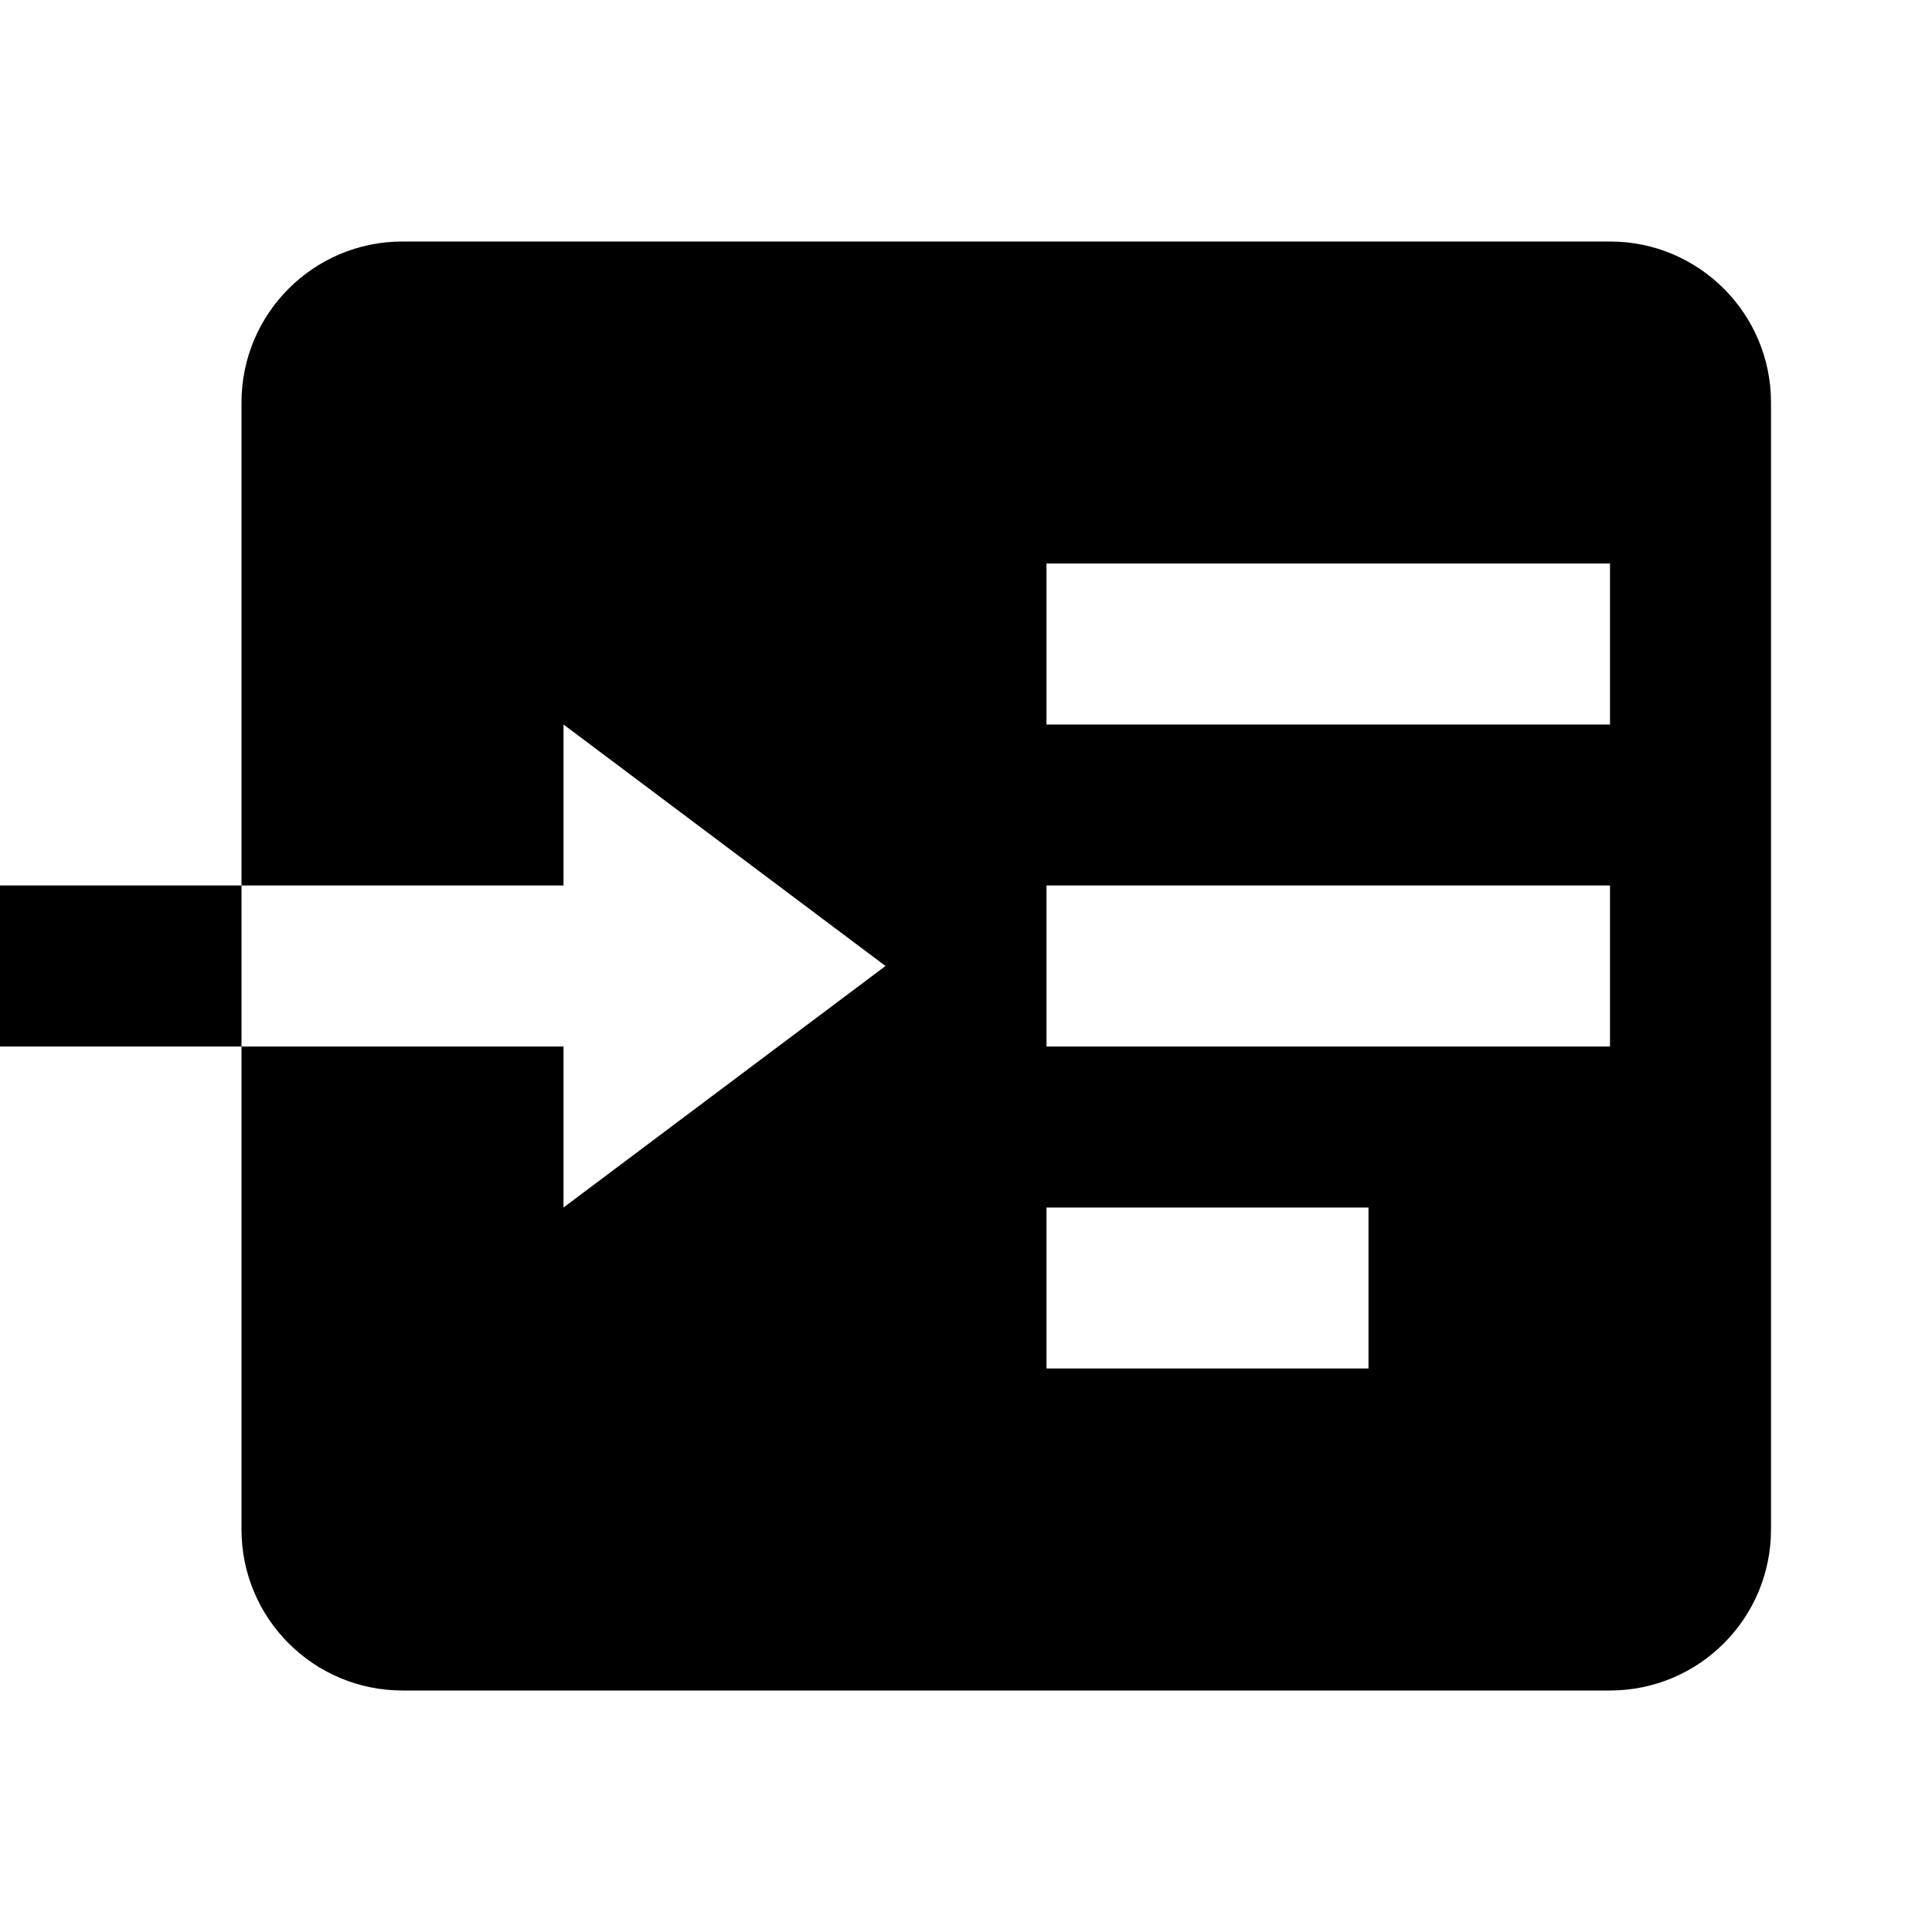
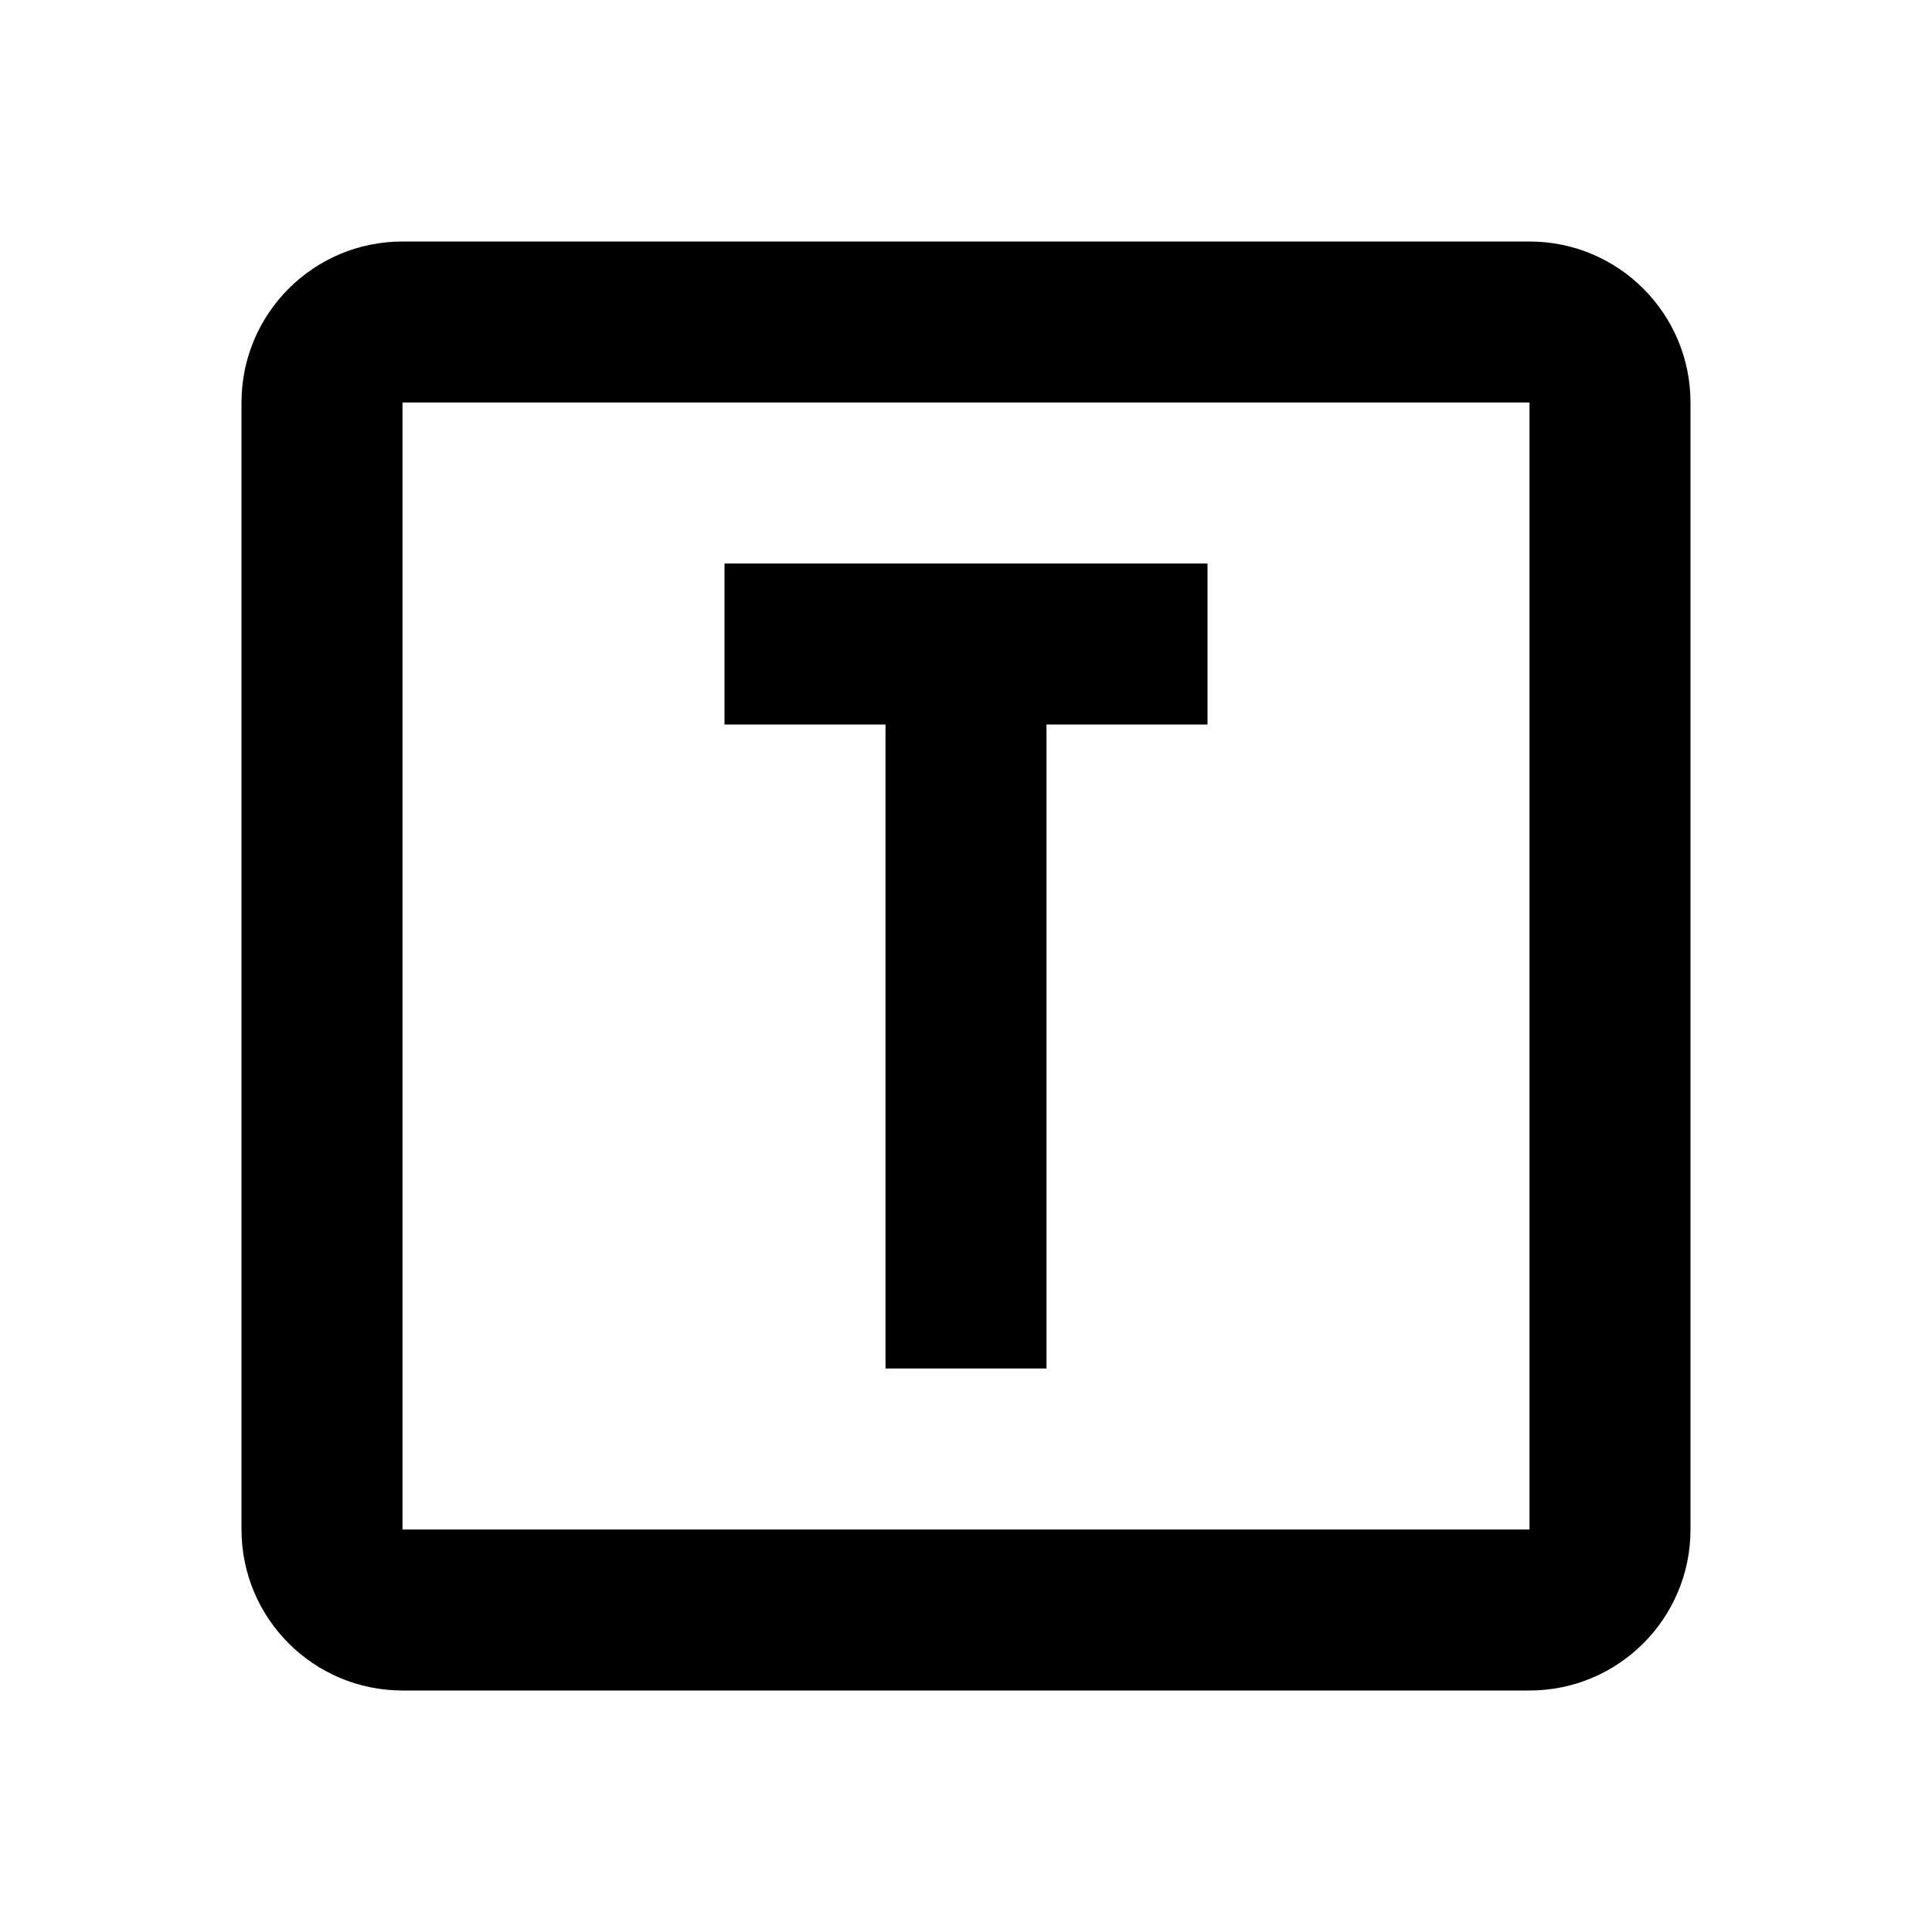
<svg xmlns="http://www.w3.org/2000/svg" version="1.1" width="24" height="24" viewBox="0 0 24 24">
-   <path d="M20,3H5A2,2 0 0,0 3,5V11H7V9L11,12L7,15V13H3V19A2,2 0 0,0 5,21H20A2,2 0 0,0 22,19V5A2,2 0 0,0 20,3M17,17H13V15H17V17M20,13H13V11H20V13M20,9H13V7H20V9M3,13H0V11H3V13Z" />
+   <path d="M9,7H15V9H13V17H11V9H9V7M5,3H19A2,2 0 0,1 21,5V19A2,2 0 0,1 19,21H5A2,2 0 0,1 3,19V5A2,2 0 0,1 5,3M5,5V19H19V5H5Z" />
</svg>
